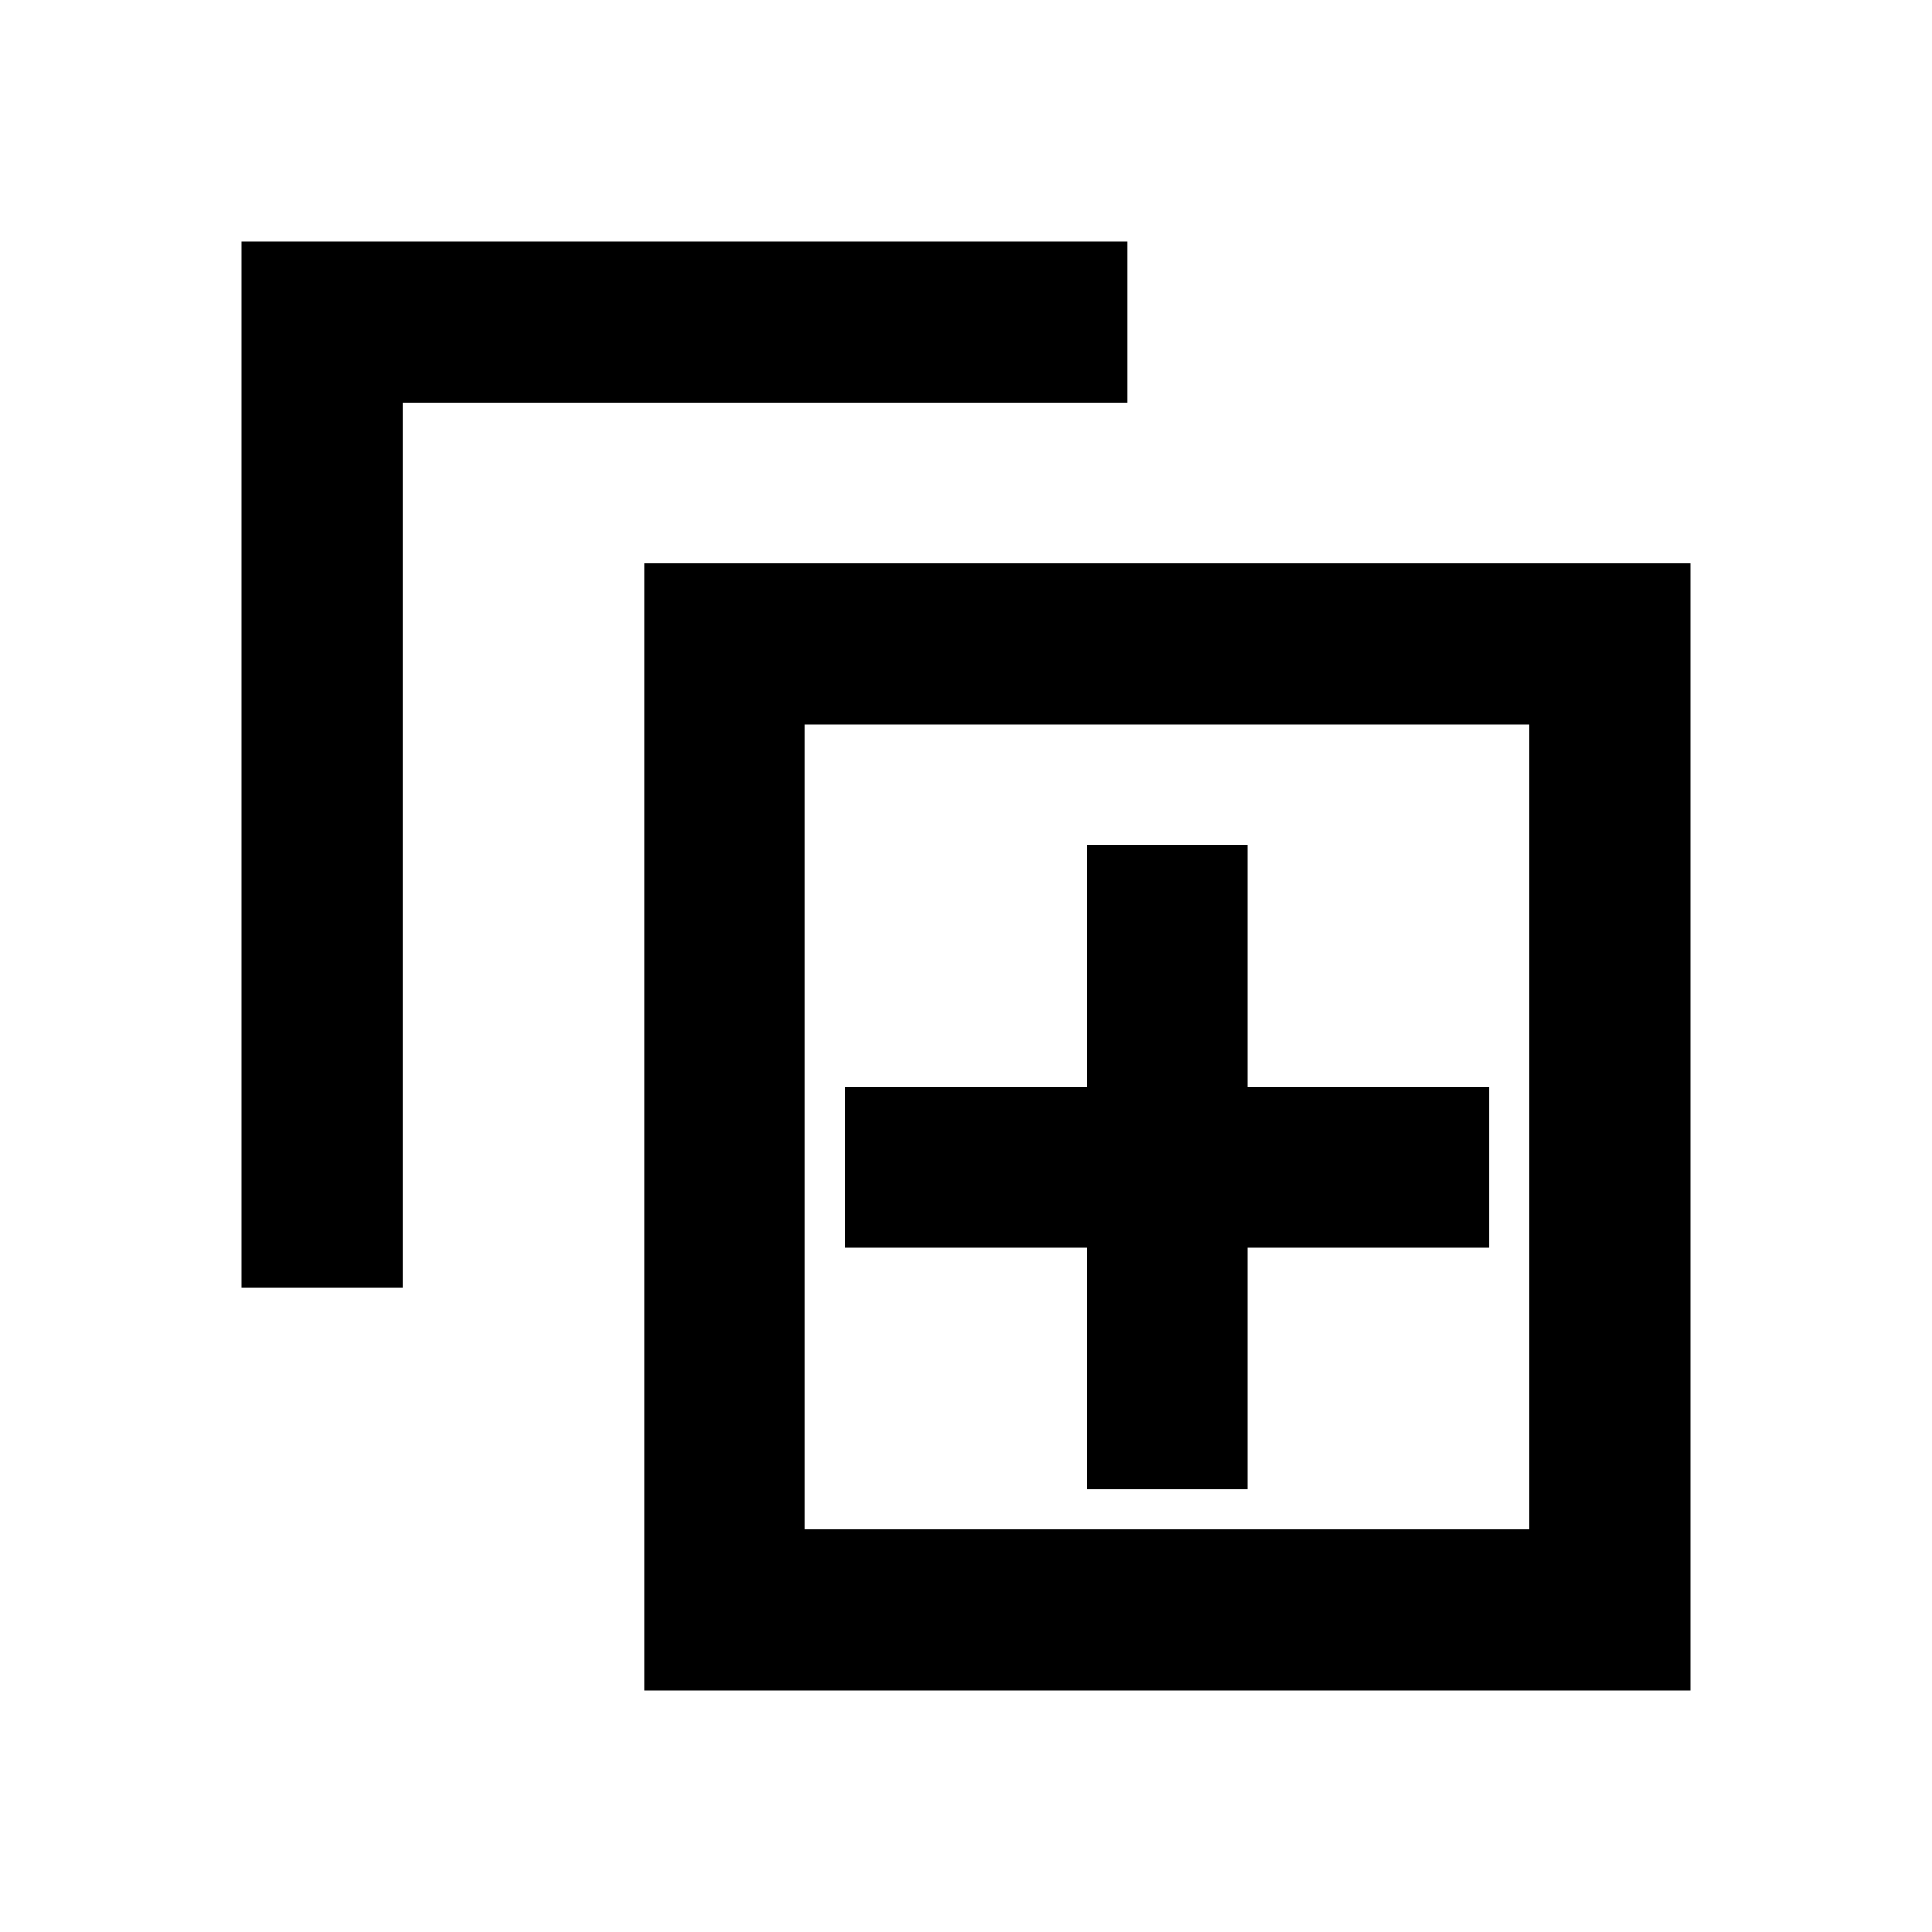
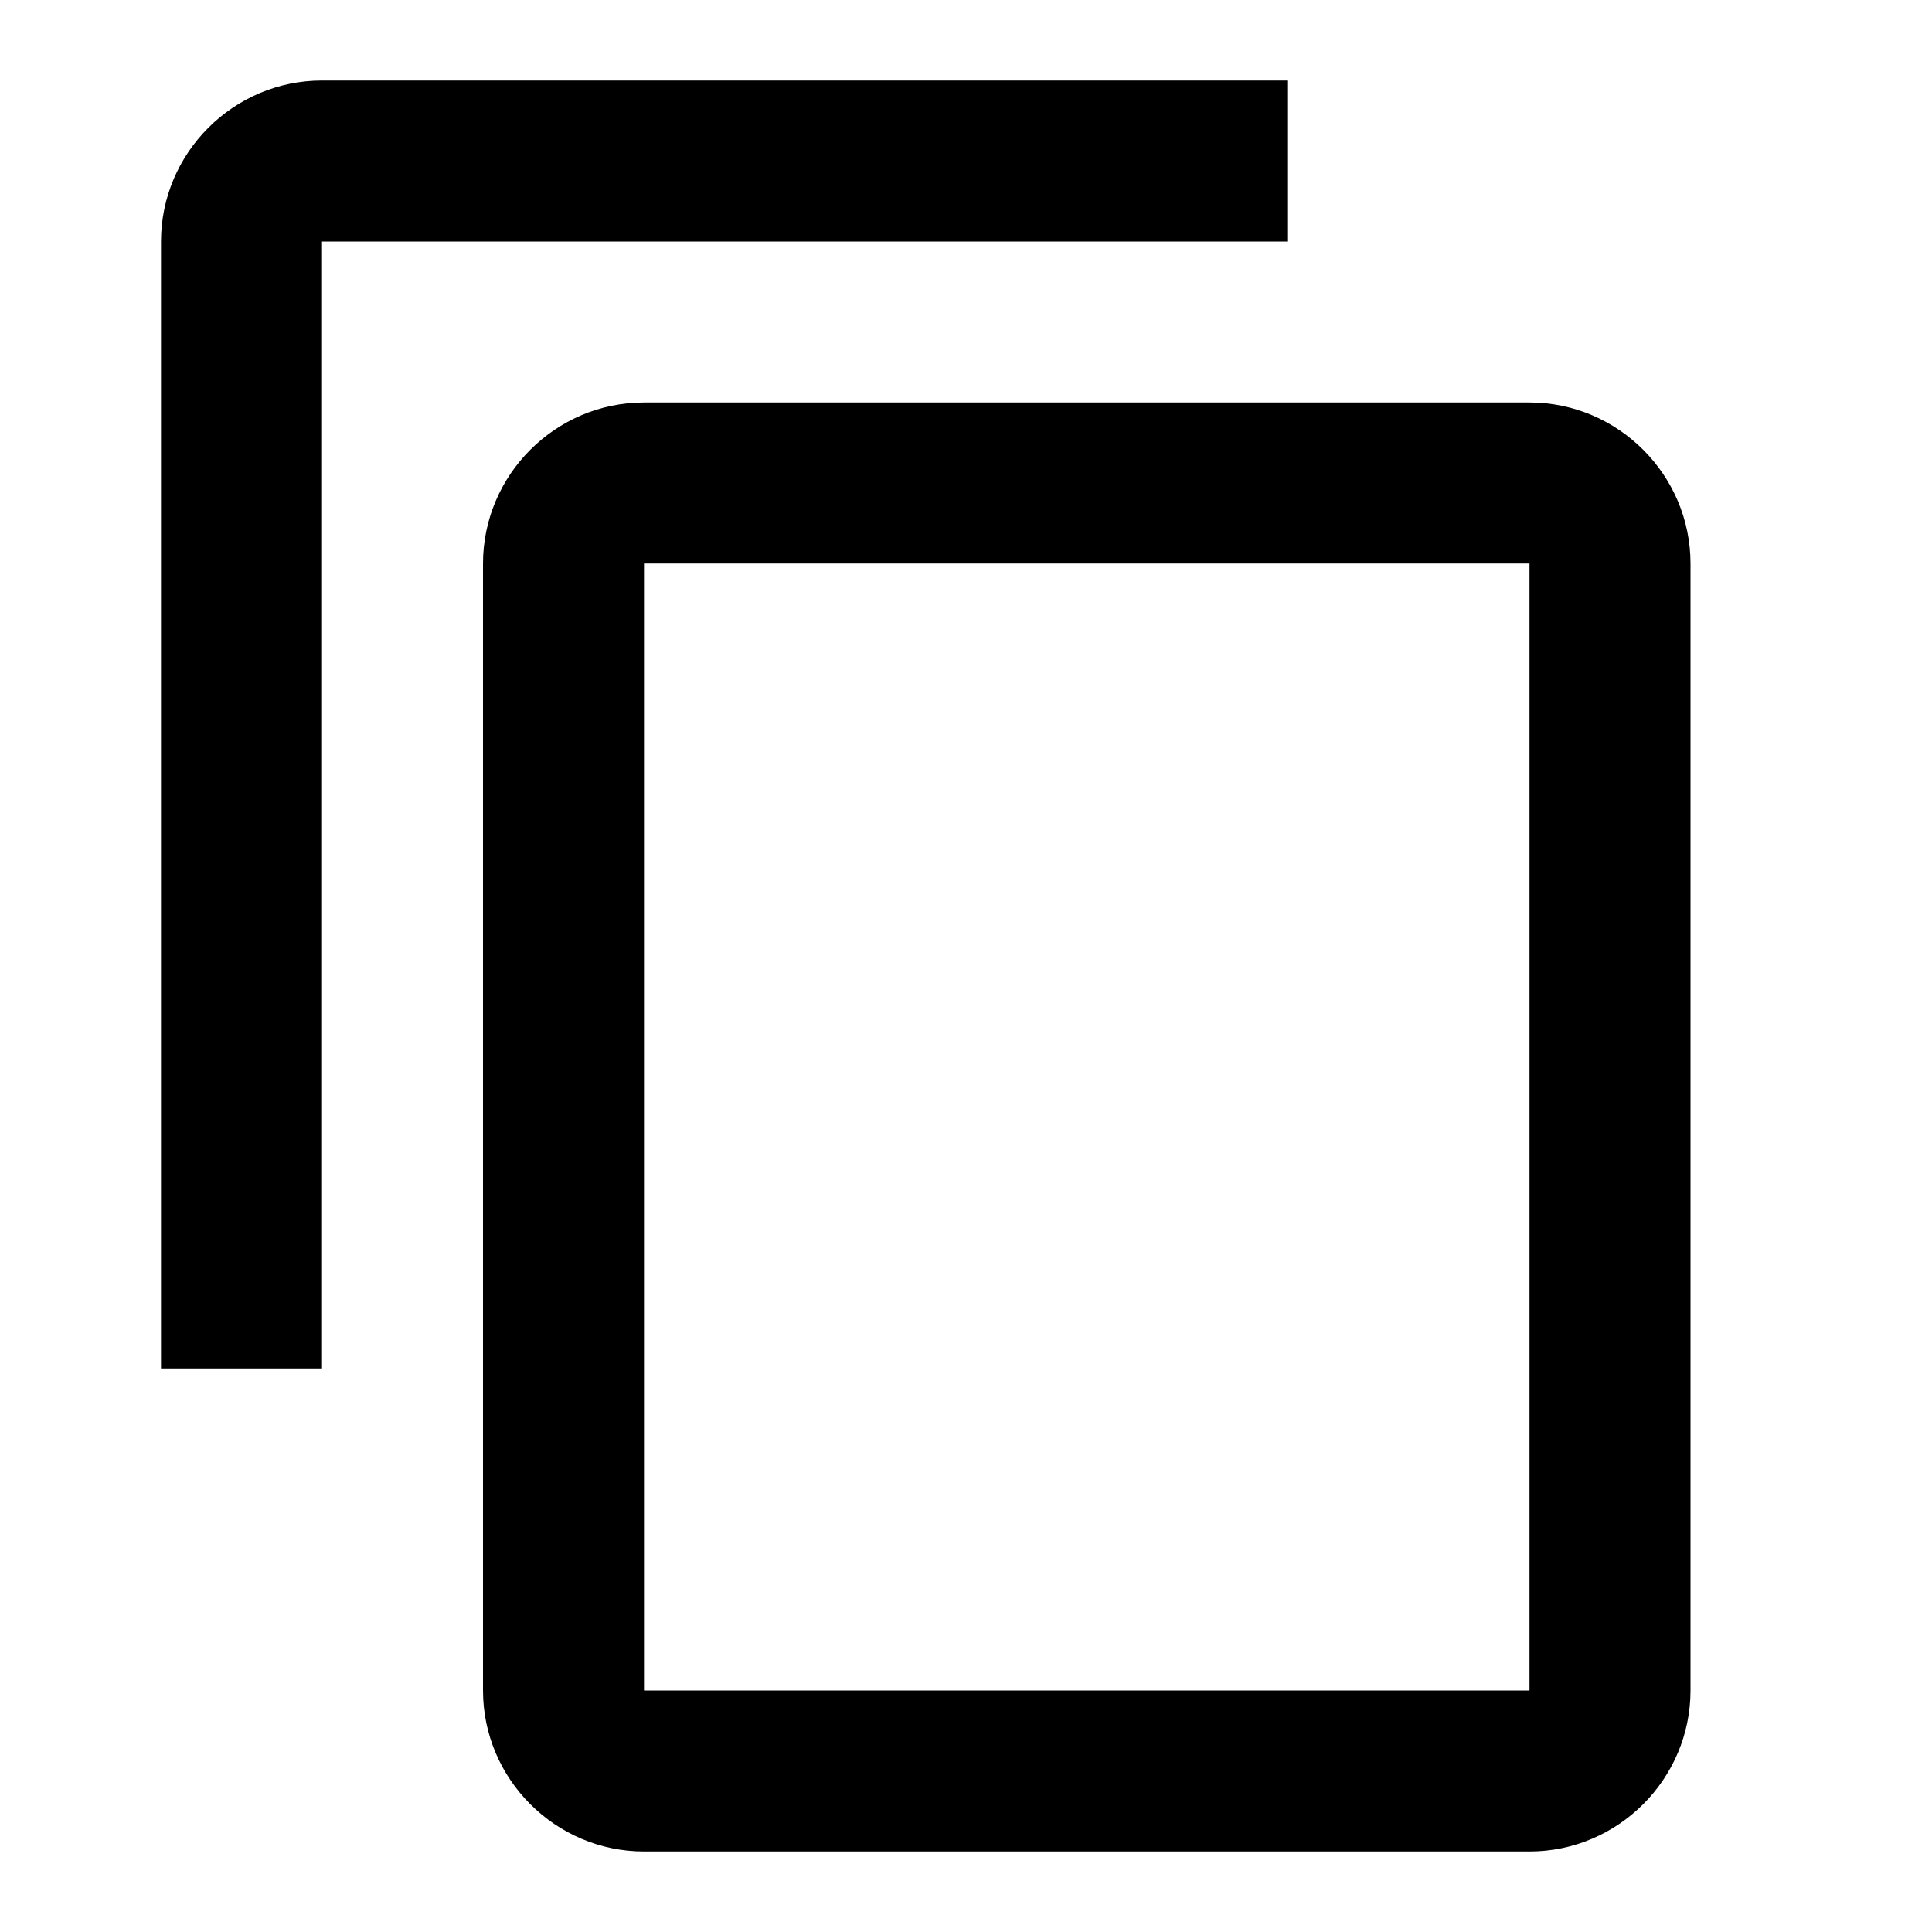
<svg xmlns="http://www.w3.org/2000/svg" viewBox="0 0 24 24">
-   <path fill="currentColor" d="M3 3h11v2H5v11H3zm5 4h13v14H8zm2 2v10h9V9z" />
-   <path fill="currentColor" d="M13.5 10.5h2v3h3v2h-3v3h-2v-3h-3v-2h3z" />
+   <path fill="currentColor" d="M16 1H4C2.9 1 2 1.9 2 3v14h2V3h12V1zm3 4H8C6.9 5 6 5.9 6 7v14c0 1.1.9 2 2 2h11c1.1 0 2-.9 2-2V7c0-1.1-.9-2-2-2zm0 16H8V7h11v14z" />
</svg>
